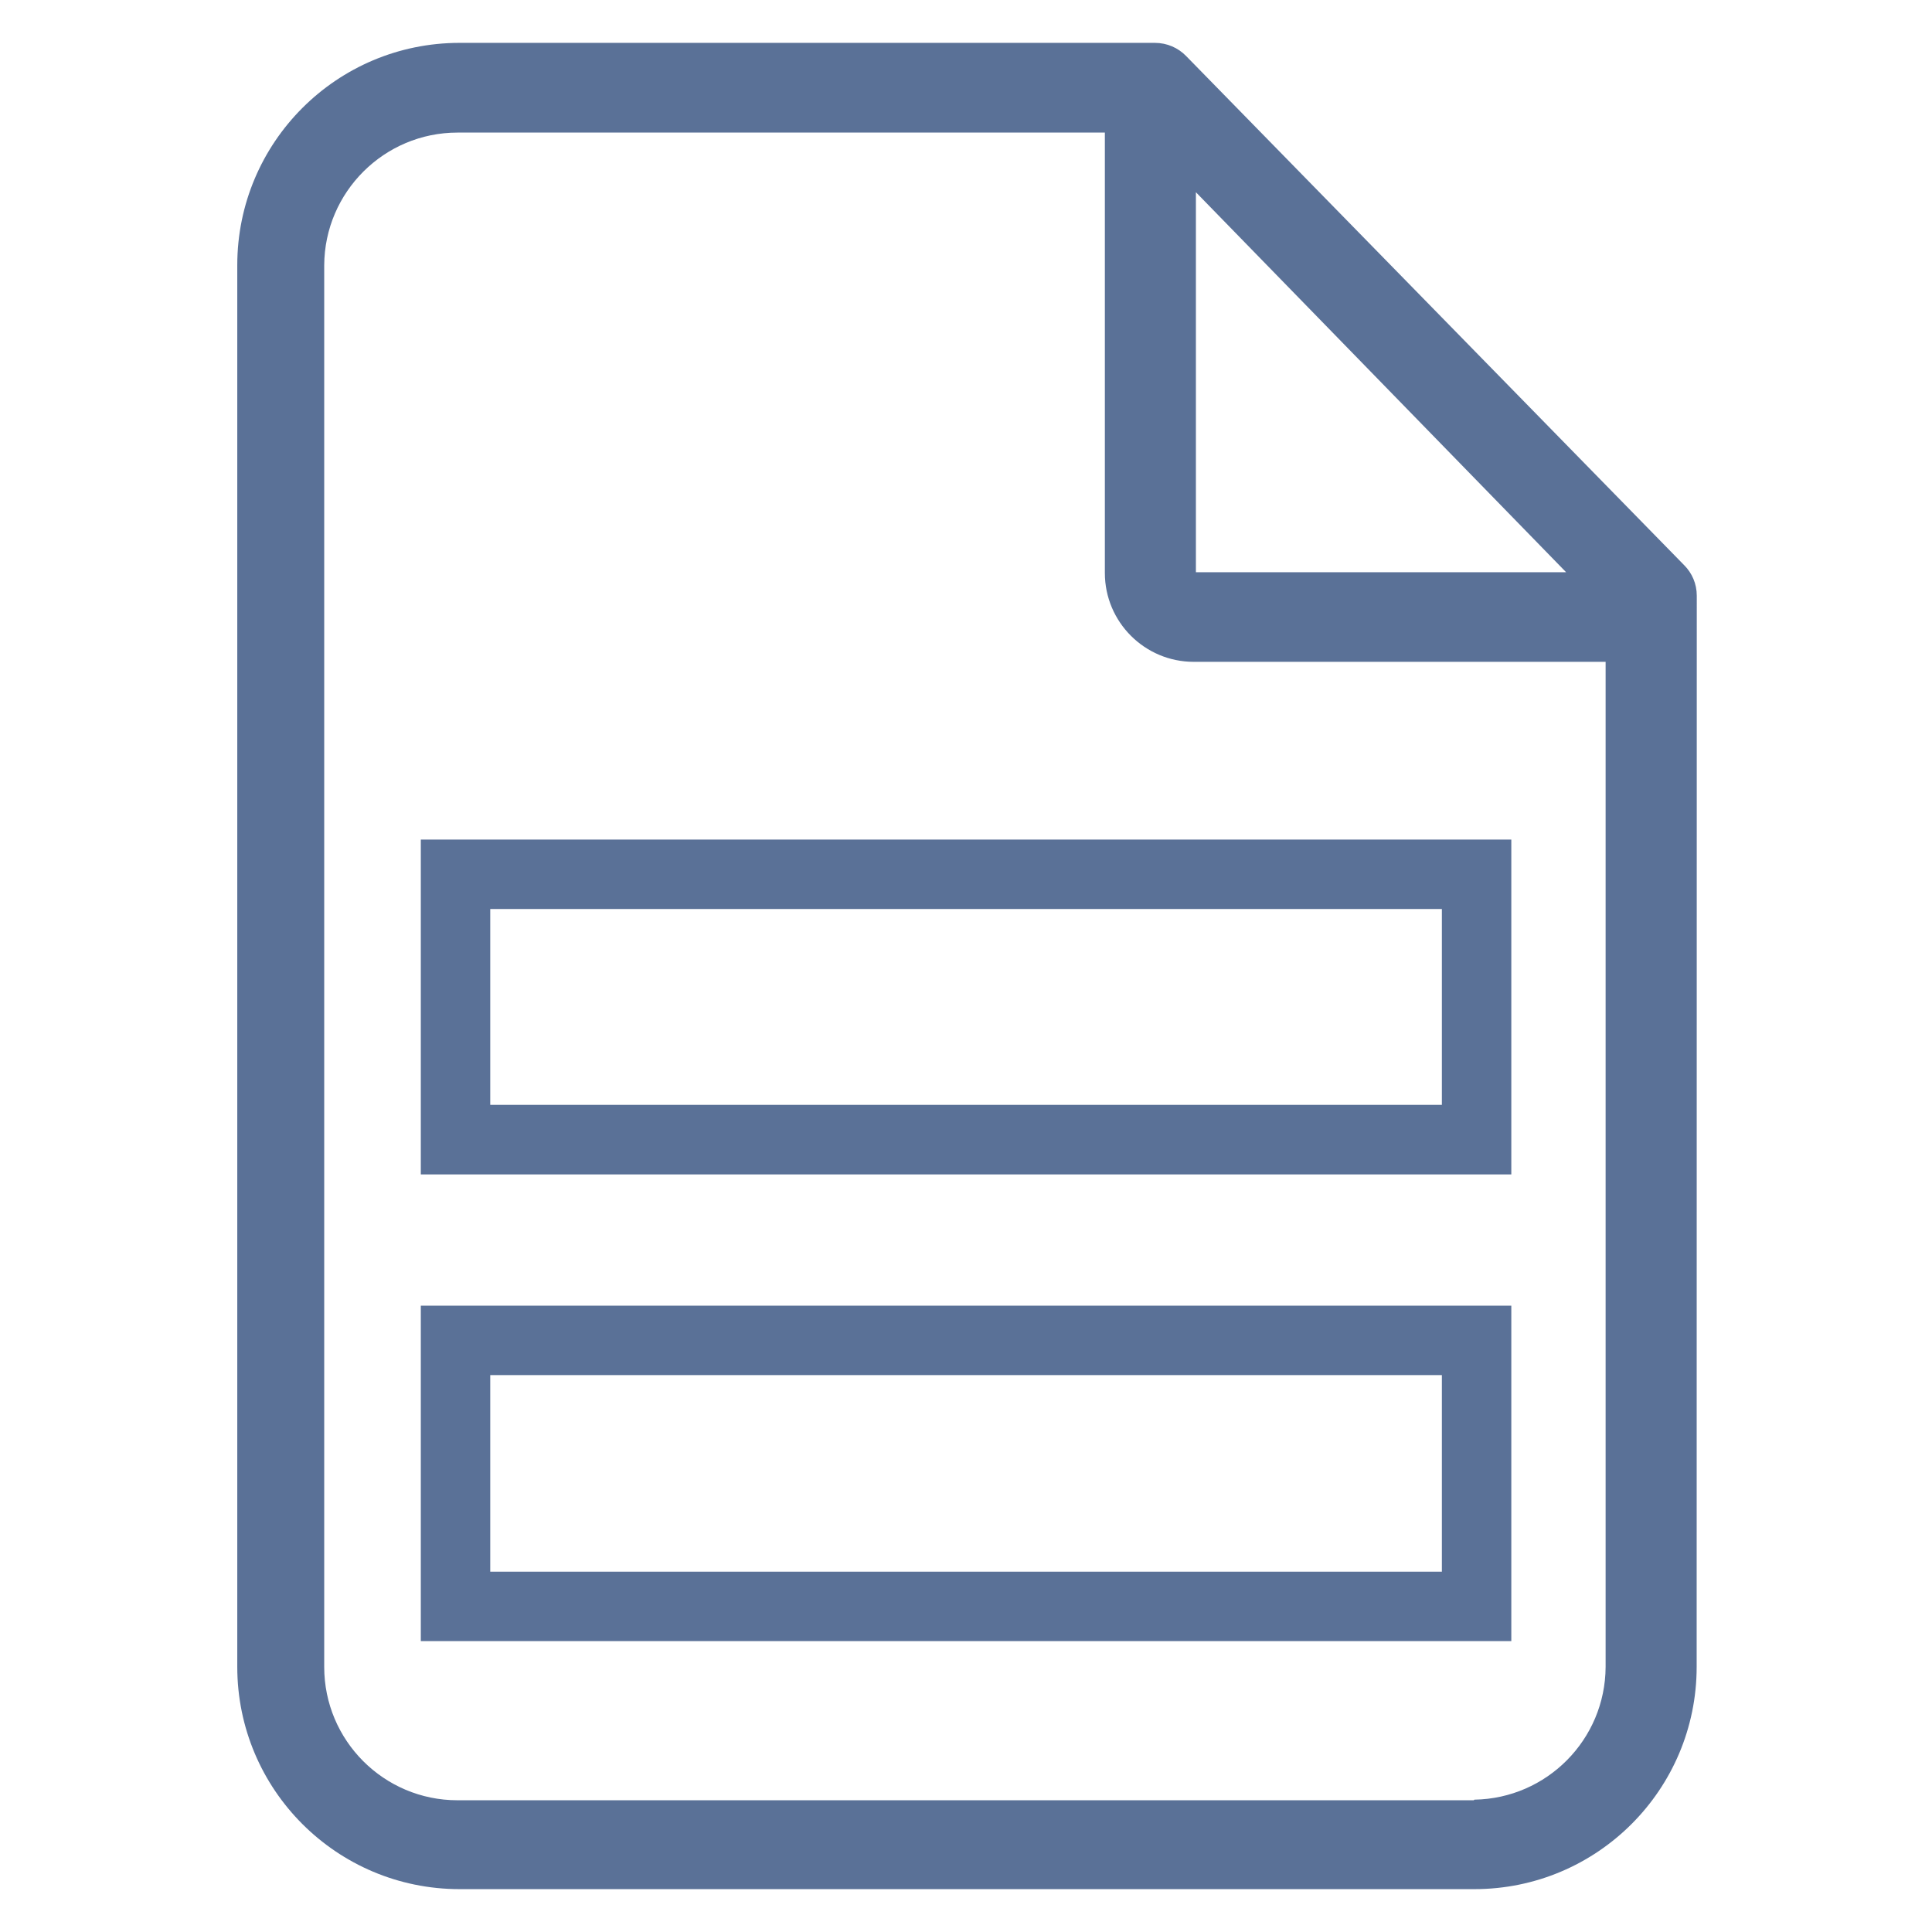
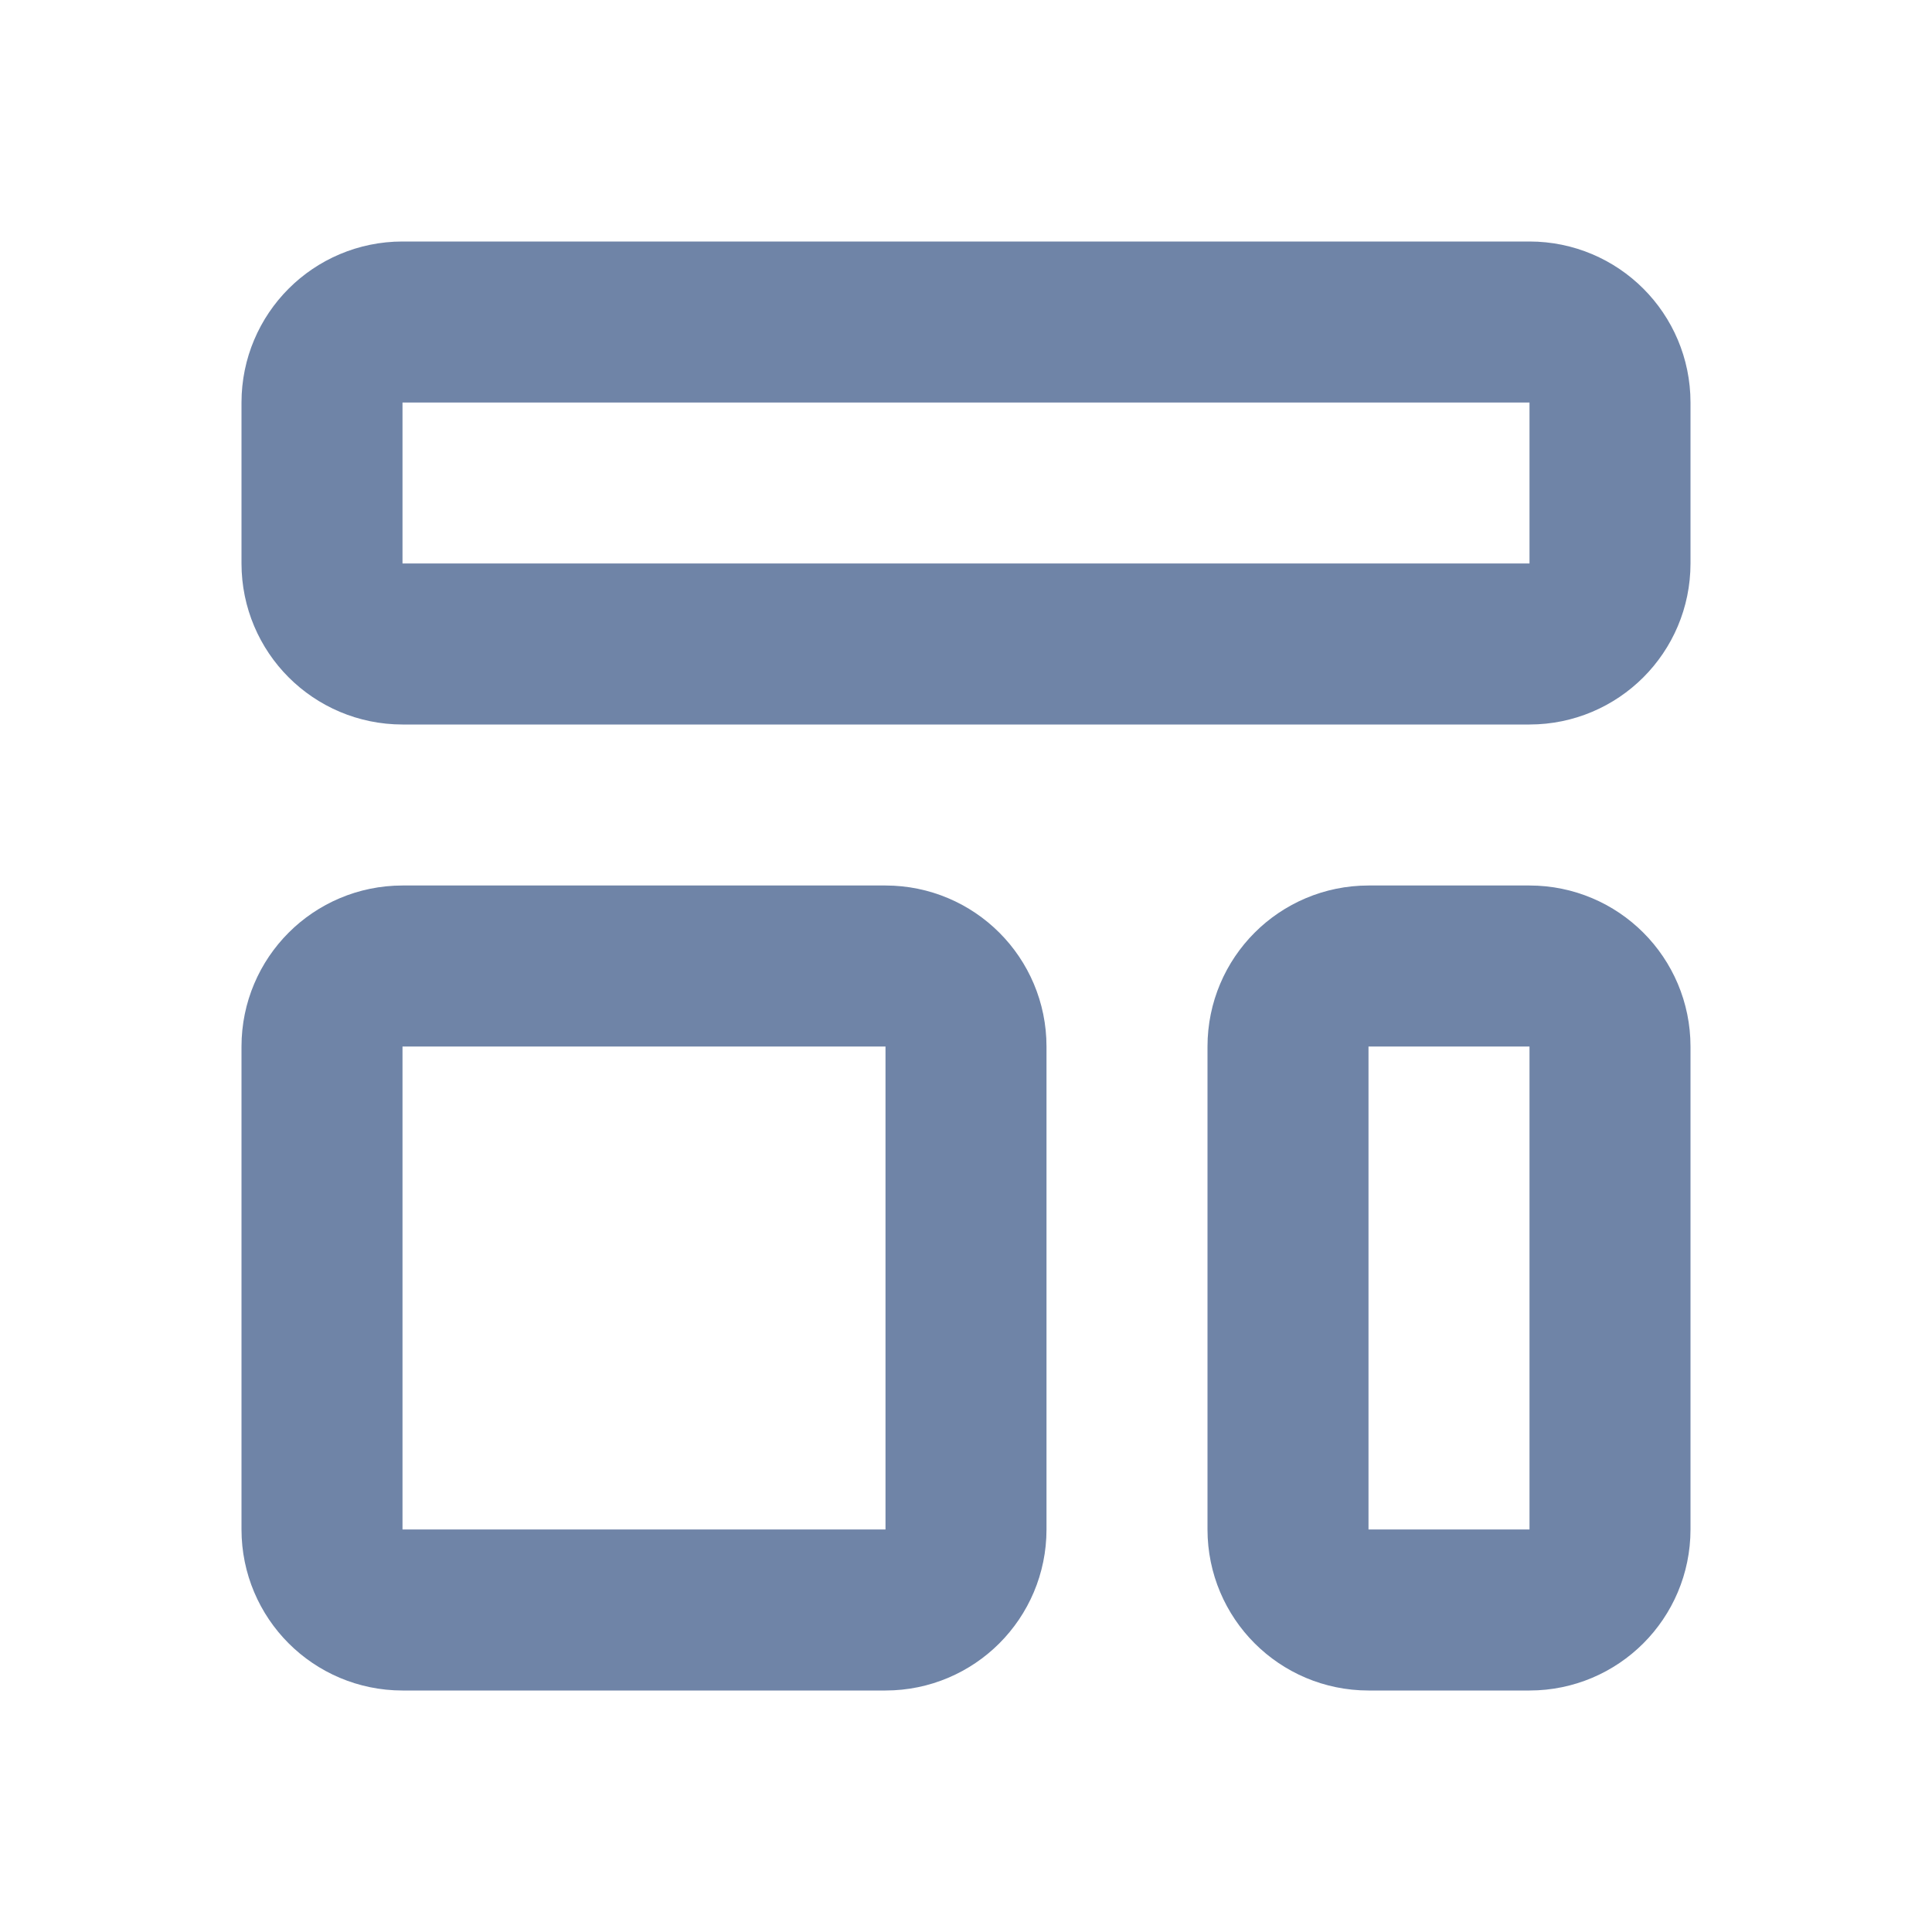
- <svg xmlns="http://www.w3.org/2000/svg" version="1.1" width="16" height="16" viewBox="0 0 16 16">
-   <path fill="#5a7197" d="M14.052 4.934v0c0-0.099-0.039-0.188-0.104-0.253l-4.125-4.217c-0.066-0.068-0.158-0.109-0.259-0.109-0.002 0-0.003 0-0.006 0h-5.752c-1.017 0-1.841 0.824-1.841 1.841v0 11.608c0 1.017 0.824 1.841 1.841 1.841v0h8.404c1.017 0 1.841-0.824 1.841-1.841v0zM9.904 1.592l3.066 3.147h-3.066zM12.205 14.909h-8.416c-0.61 0-1.104-0.495-1.104-1.104v0 0-11.608c0.003-0.607 0.497-1.099 1.104-1.099 0 0 0 0 0 0h5.361v3.647c0 0.406 0.33 0.736 0.736 0.736v0h3.411v8.324c-0.003 0.602-0.487 1.089-1.086 1.099h-0.001z" />
-   <path fill="#5a7197" d="M12.516 9.726h-9.031v-2.773h9.031zM4.060 9.15h7.881v-1.622h-7.881z" />
-   <path fill="#5a7197" d="M12.516 13.591h-9.031v-2.778h9.031zM4.060 13.016h7.881v-1.628h-7.881z" />
+ <svg xmlns="http://www.w3.org/2000/svg" class="h-6 w-6" fill="none" viewBox="0 0 24 24" stroke="currentColor" stroke-width="2">
+   <path stroke="#6f84a7" stroke-linecap="round" stroke-linejoin="round" d="M4 5a1 1 0 011-1h14a1 1 0 011 1v2a1 1 0 01-1 1H5a1 1 0 01-1-1V5zM4 13a1 1 0 011-1h6a1 1 0 011 1v6a1 1 0 01-1 1H5a1 1 0 01-1-1v-6zM16 13a1 1 0 011-1h2a1 1 0 011 1v6a1 1 0 01-1 1h-2a1 1 0 01-1-1v-6z" />
</svg>
